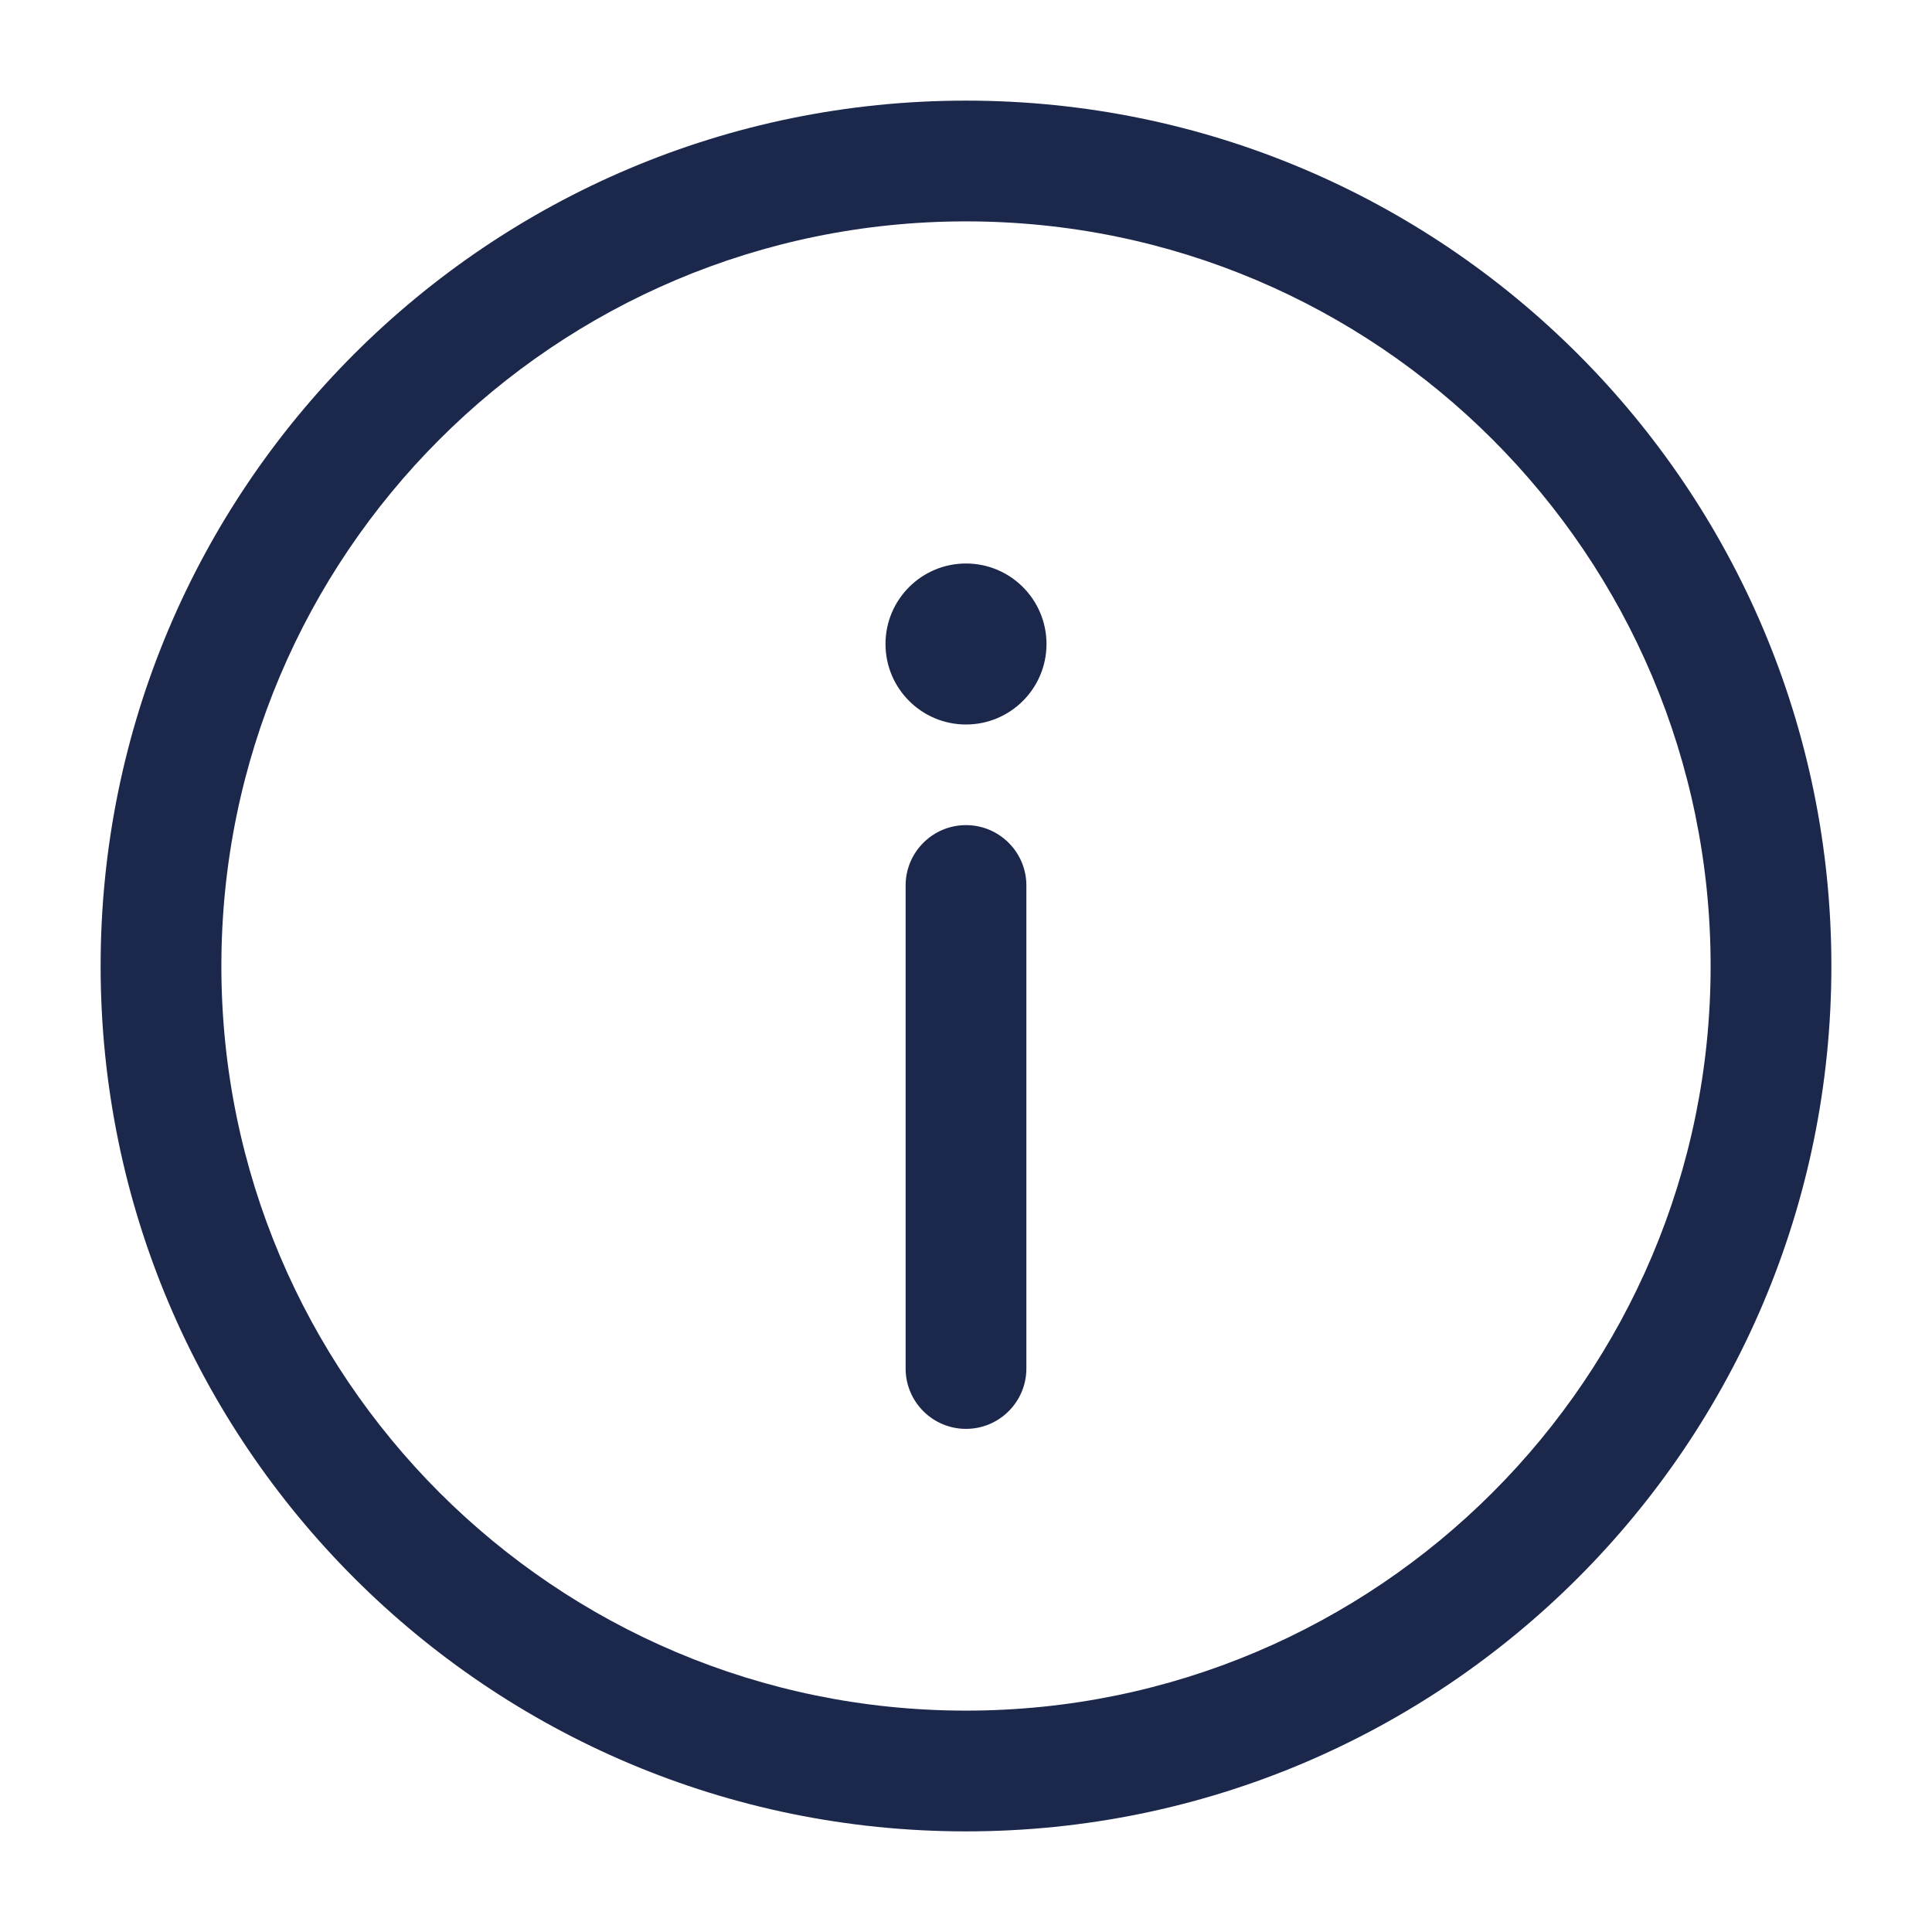
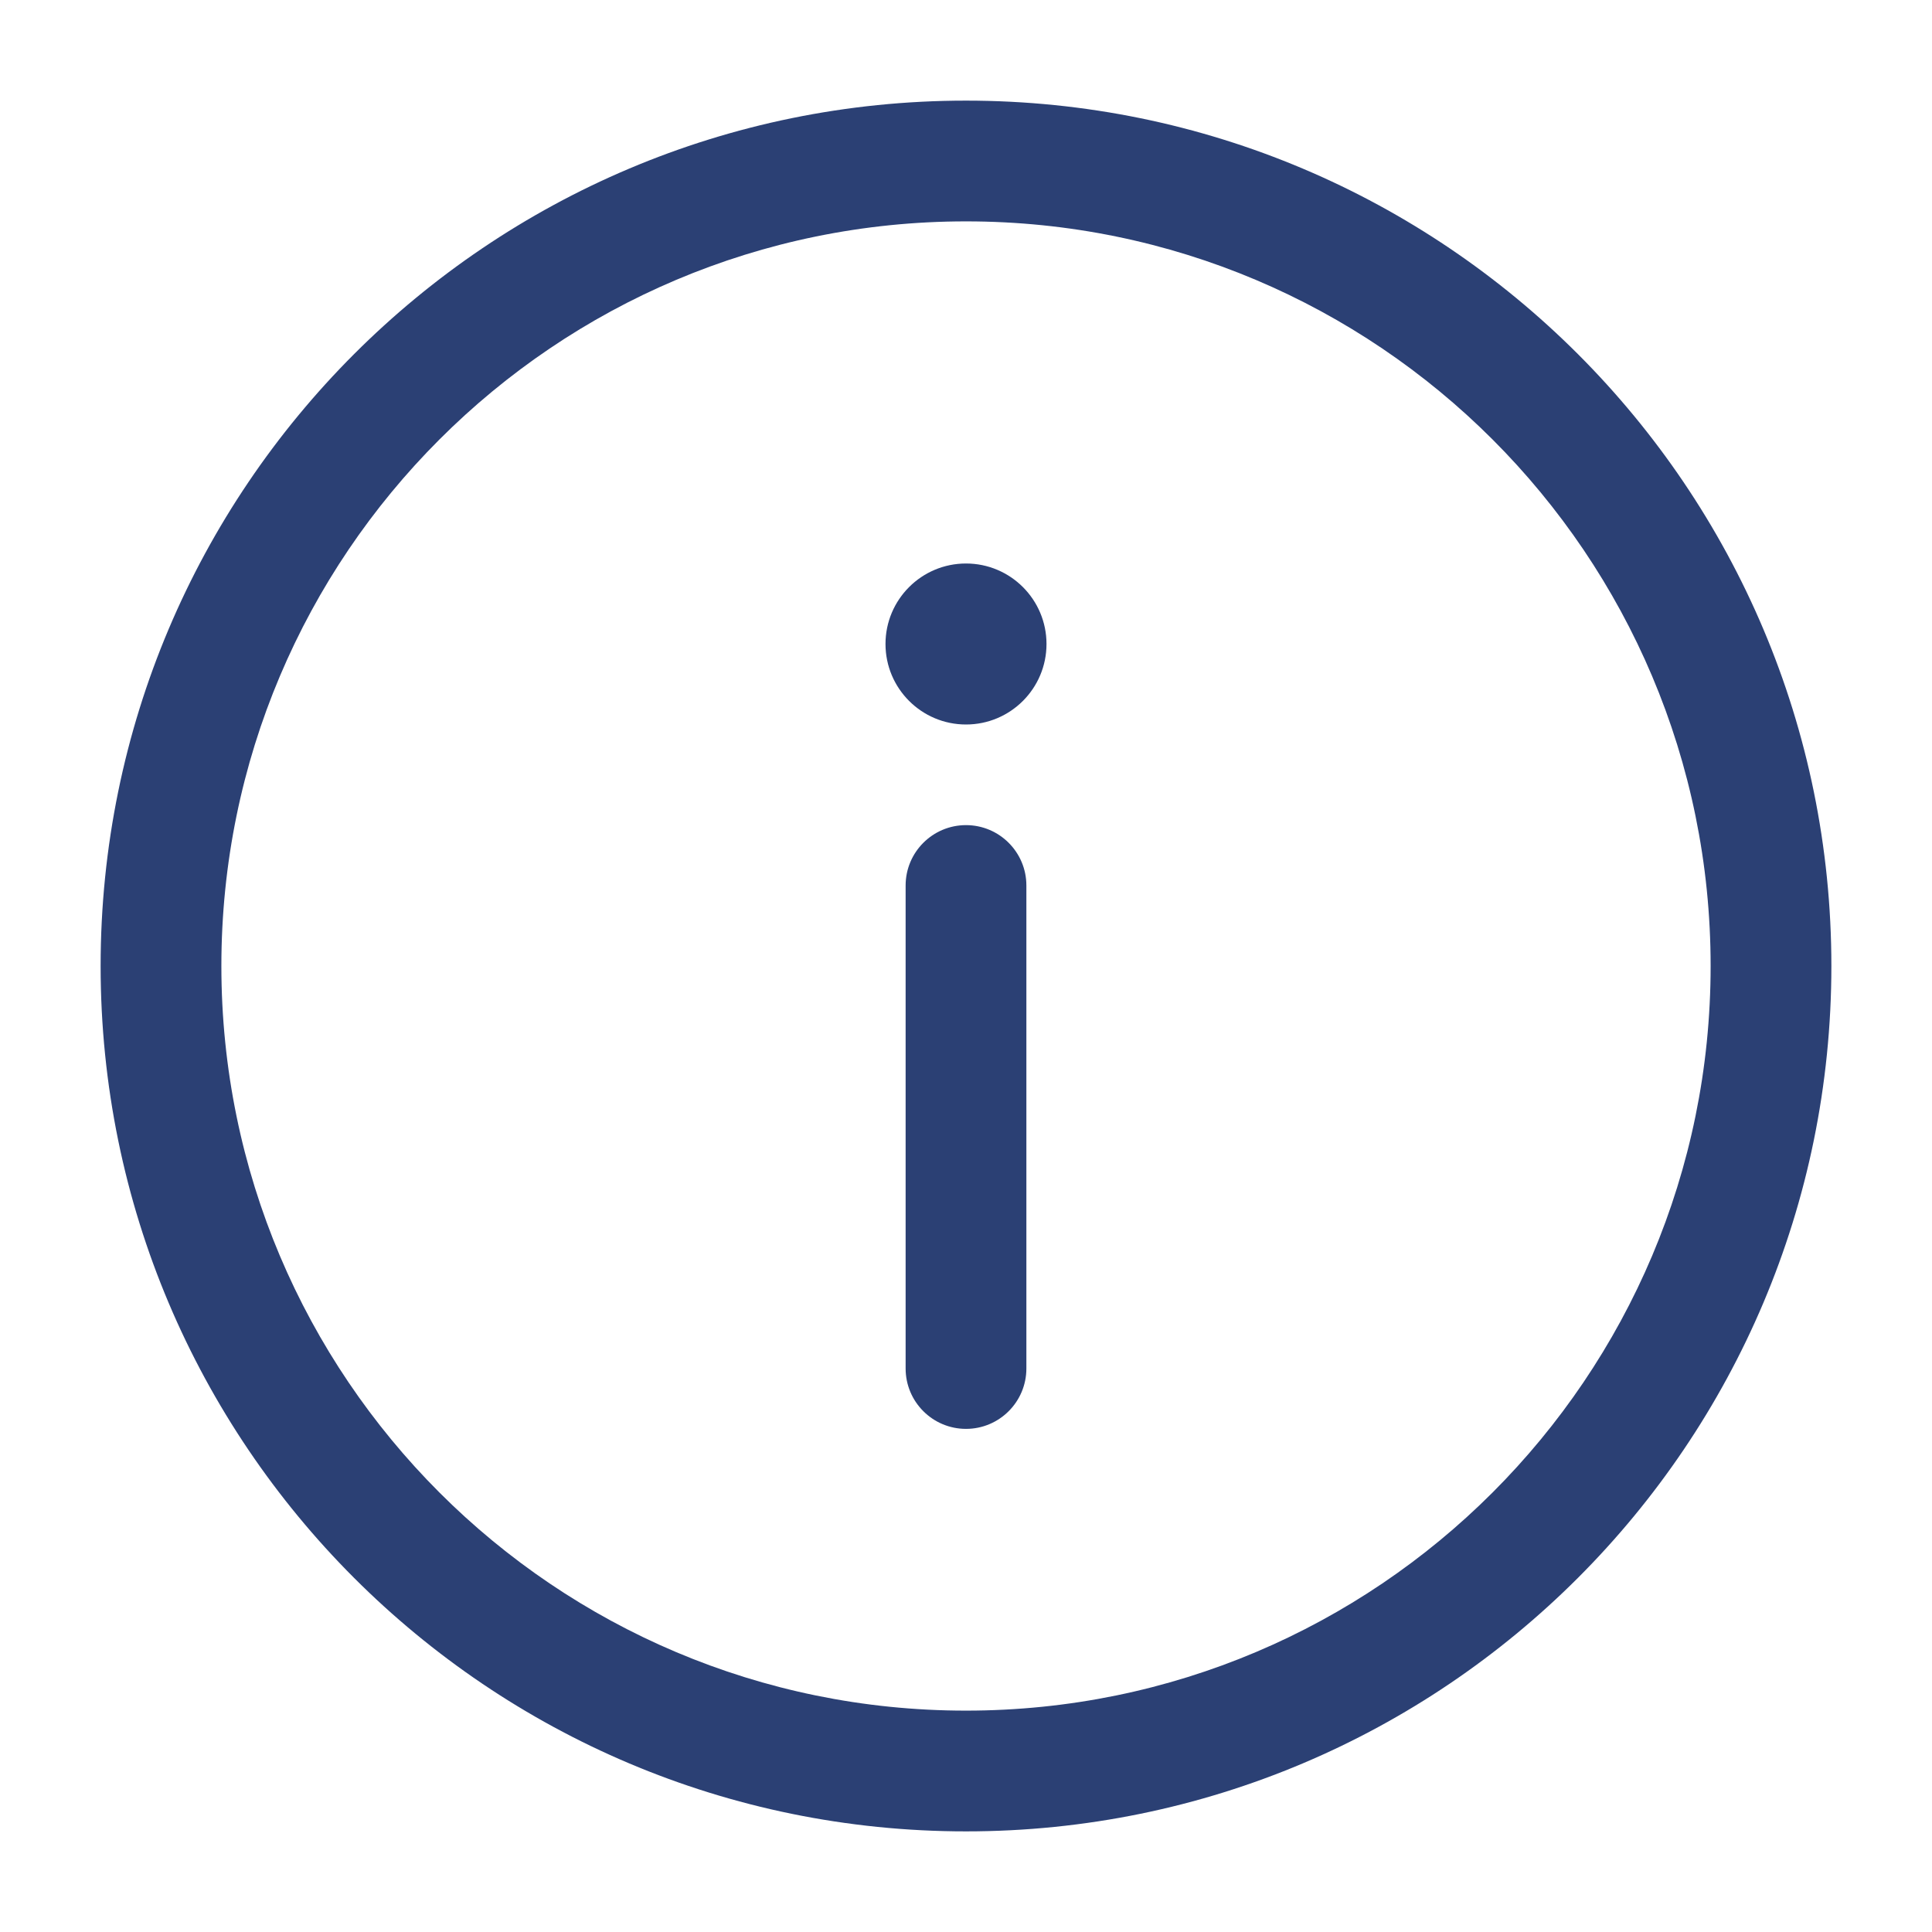
<svg xmlns="http://www.w3.org/2000/svg" width="800px" height="800px" viewBox="0 0 24 24" fill="none">
-   <path d="M12 17.75C12.414 17.75 12.75 17.414 12.75 17V11C12.75 10.586 12.414 10.25 12 10.25C11.586 10.25 11.25 10.586 11.25 11V17C11.25 17.414 11.586 17.75 12 17.75Z" fill="#1C274C" />
-   <path d="M12 7C12.552 7 13 7.448 13 8C13 8.552 12.552 9 12 9C11.448 9 11 8.552 11 8C11 7.448 11.448 7 12 7Z" fill="#1C274C" />
-   <path fill-rule="evenodd" clip-rule="evenodd" d="M1.25 12C1.25 6.063 6.063 1.25 12 1.25C17.937 1.25 22.75 6.063 22.75 12C22.75 17.937 17.937 22.75 12 22.75C6.063 22.75 1.25 17.937 1.25 12ZM12 2.75C6.891 2.75 2.75 6.891 2.75 12C2.75 17.109 6.891 21.25 12 21.25C17.109 21.25 21.25 17.109 21.25 12C21.25 6.891 17.109 2.75 12 2.75Z" fill="#1C274C" />
+   <path d="M12 17.75C12.414 17.75 12.75 17.414 12.75 17V11C12.75 10.586 12.414 10.25 12 10.25C11.586 10.25 11.25 10.586 11.25 11V17C11.25 17.414 11.586 17.75 12 17.75Z" fill="#2b4074" />
+   <path d="M12 7C12.552 7 13 7.448 13 8C13 8.552 12.552 9 12 9C11.448 9 11 8.552 11 8C11 7.448 11.448 7 12 7Z" fill="#2b4074" />
+   <path fill-rule="evenodd" clip-rule="evenodd" d="M1.25 12C1.25 6.063 6.063 1.25 12 1.25C17.937 1.25 22.75 6.063 22.75 12C22.75 17.937 17.937 22.75 12 22.75C6.063 22.75 1.25 17.937 1.25 12ZM12 2.75C6.891 2.75 2.75 6.891 2.75 12C2.75 17.109 6.891 21.25 12 21.25C17.109 21.25 21.25 17.109 21.25 12C21.25 6.891 17.109 2.75 12 2.75Z" fill="#2b4074" />
</svg>
